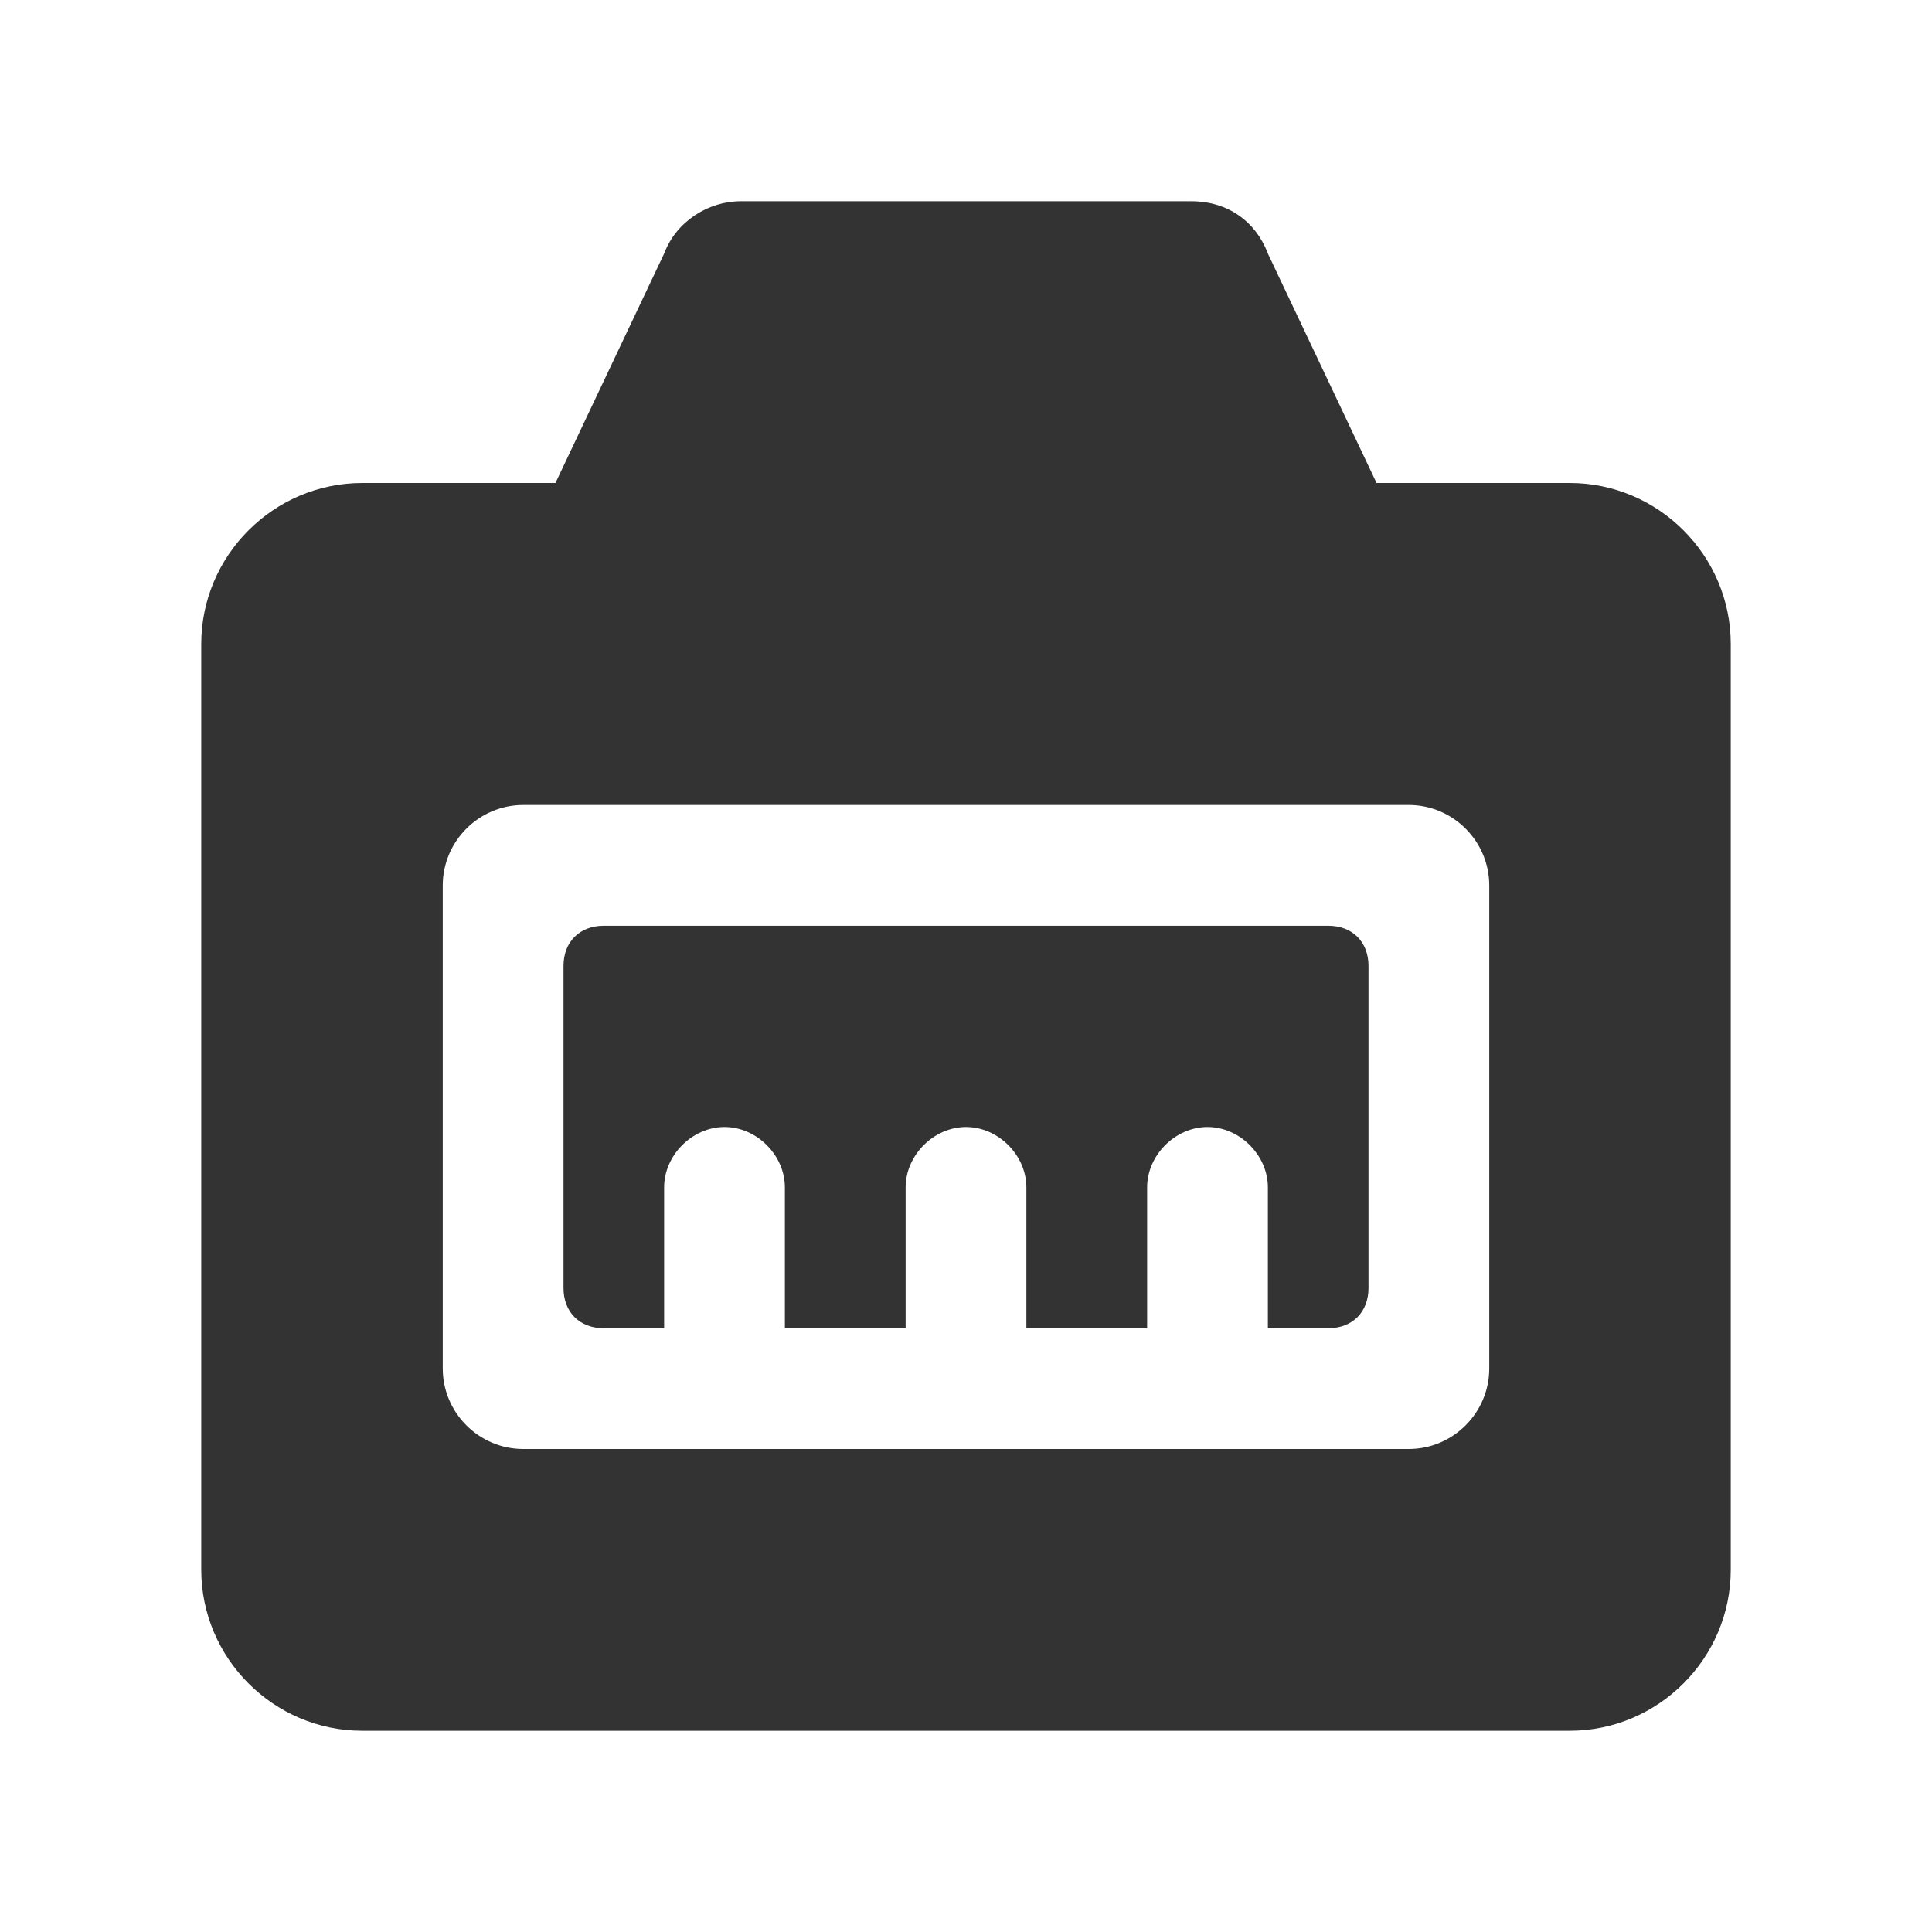
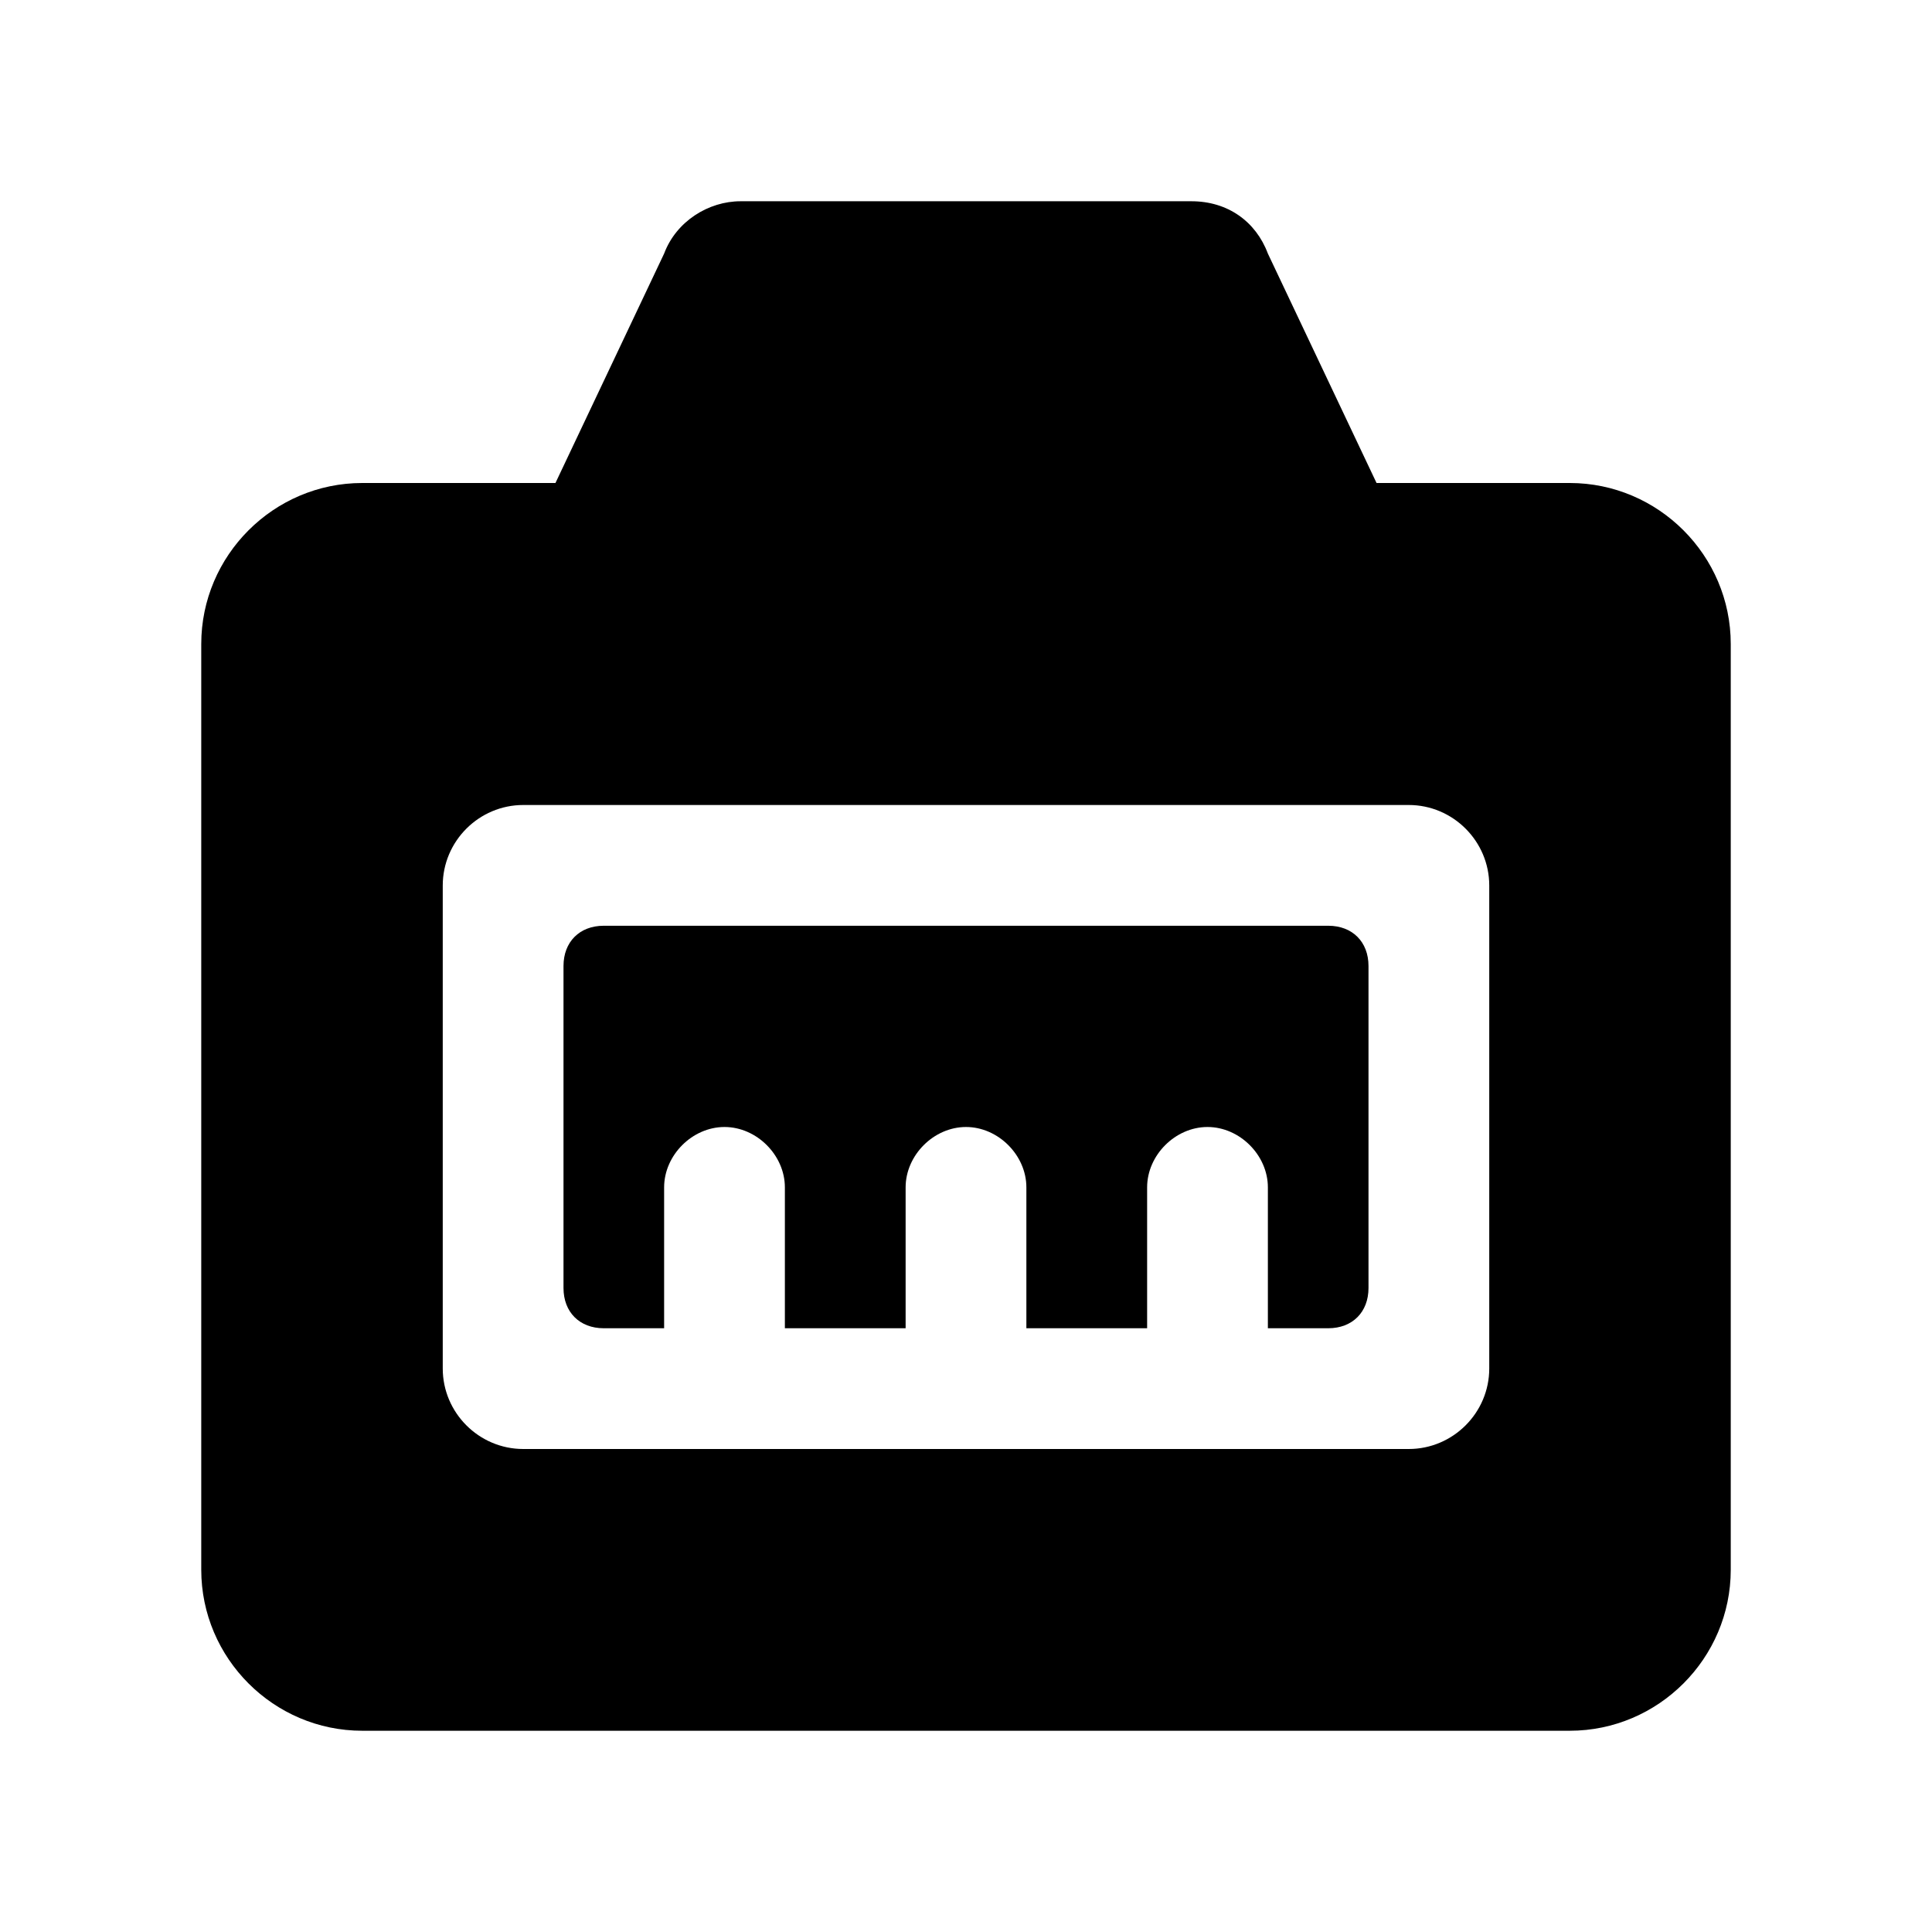
- <svg xmlns="http://www.w3.org/2000/svg" t="1655822900599" class="icon" viewBox="0 0 1024 1024" version="1.1" p-id="801" width="512" height="512">
-   <path d="M704 490.667H320c-12.8 0-21.333 8.533-21.333 21.333v170.667c0 12.8 8.533 21.333 21.333 21.333h32v-74.667c0-17.067 14.933-32 32-32s32 14.933 32 32V704h64v-74.667c0-17.067 14.933-32 32-32s32 14.933 32 32V704h64v-74.667c0-17.067 14.933-32 32-32s32 14.933 32 32V704H704c12.8 0 21.333-8.533 21.333-21.333v-170.667c0-12.8-8.533-21.333-21.333-21.333z" p-id="13578" fill="#333333" />
-   <path d="M832 256h-102.4l-57.6-121.6c-6.4-17.067-21.333-27.733-40.533-27.733H392.533c-17.067 0-34.133 10.667-40.533 27.733L294.4 256H192c-46.933 0-85.333 38.4-85.333 85.333v490.667c0 46.933 38.4 85.333 85.333 85.333h640c46.933 0 85.333-38.4 85.333-85.333V341.333c0-46.933-38.4-85.333-85.333-85.333z m-42.667 469.333c0 23.467-19.2 42.667-42.667 42.667H277.333c-23.467 0-42.667-19.2-42.667-42.667V469.333c0-23.467 19.2-42.667 42.667-42.667h469.333c23.467 0 42.667 19.2 42.667 42.667v256z" p-id="13579" fill="#333333" />
+ <svg xmlns="http://www.w3.org/2000/svg" t="1655822900599" class="icon" viewBox="0 0 1024 1024" version="1.1" width="512" height="512">
+   <path d="M704 490.667H320c-12.8 0-21.333 8.533-21.333 21.333v170.667c0 12.8 8.533 21.333 21.333 21.333h32v-74.667c0-17.067 14.933-32 32-32s32 14.933 32 32V704h64v-74.667c0-17.067 14.933-32 32-32s32 14.933 32 32V704h64v-74.667c0-17.067 14.933-32 32-32s32 14.933 32 32V704H704c12.8 0 21.333-8.533 21.333-21.333v-170.667c0-12.8-8.533-21.333-21.333-21.333z" />
+   <path d="M832 256h-102.4l-57.6-121.6c-6.4-17.067-21.333-27.733-40.533-27.733H392.533c-17.067 0-34.133 10.667-40.533 27.733L294.4 256H192c-46.933 0-85.333 38.4-85.333 85.333v490.667c0 46.933 38.4 85.333 85.333 85.333h640c46.933 0 85.333-38.4 85.333-85.333V341.333c0-46.933-38.4-85.333-85.333-85.333z m-42.667 469.333c0 23.467-19.2 42.667-42.667 42.667H277.333c-23.467 0-42.667-19.2-42.667-42.667V469.333c0-23.467 19.2-42.667 42.667-42.667h469.333c23.467 0 42.667 19.2 42.667 42.667v256z" />
</svg>
